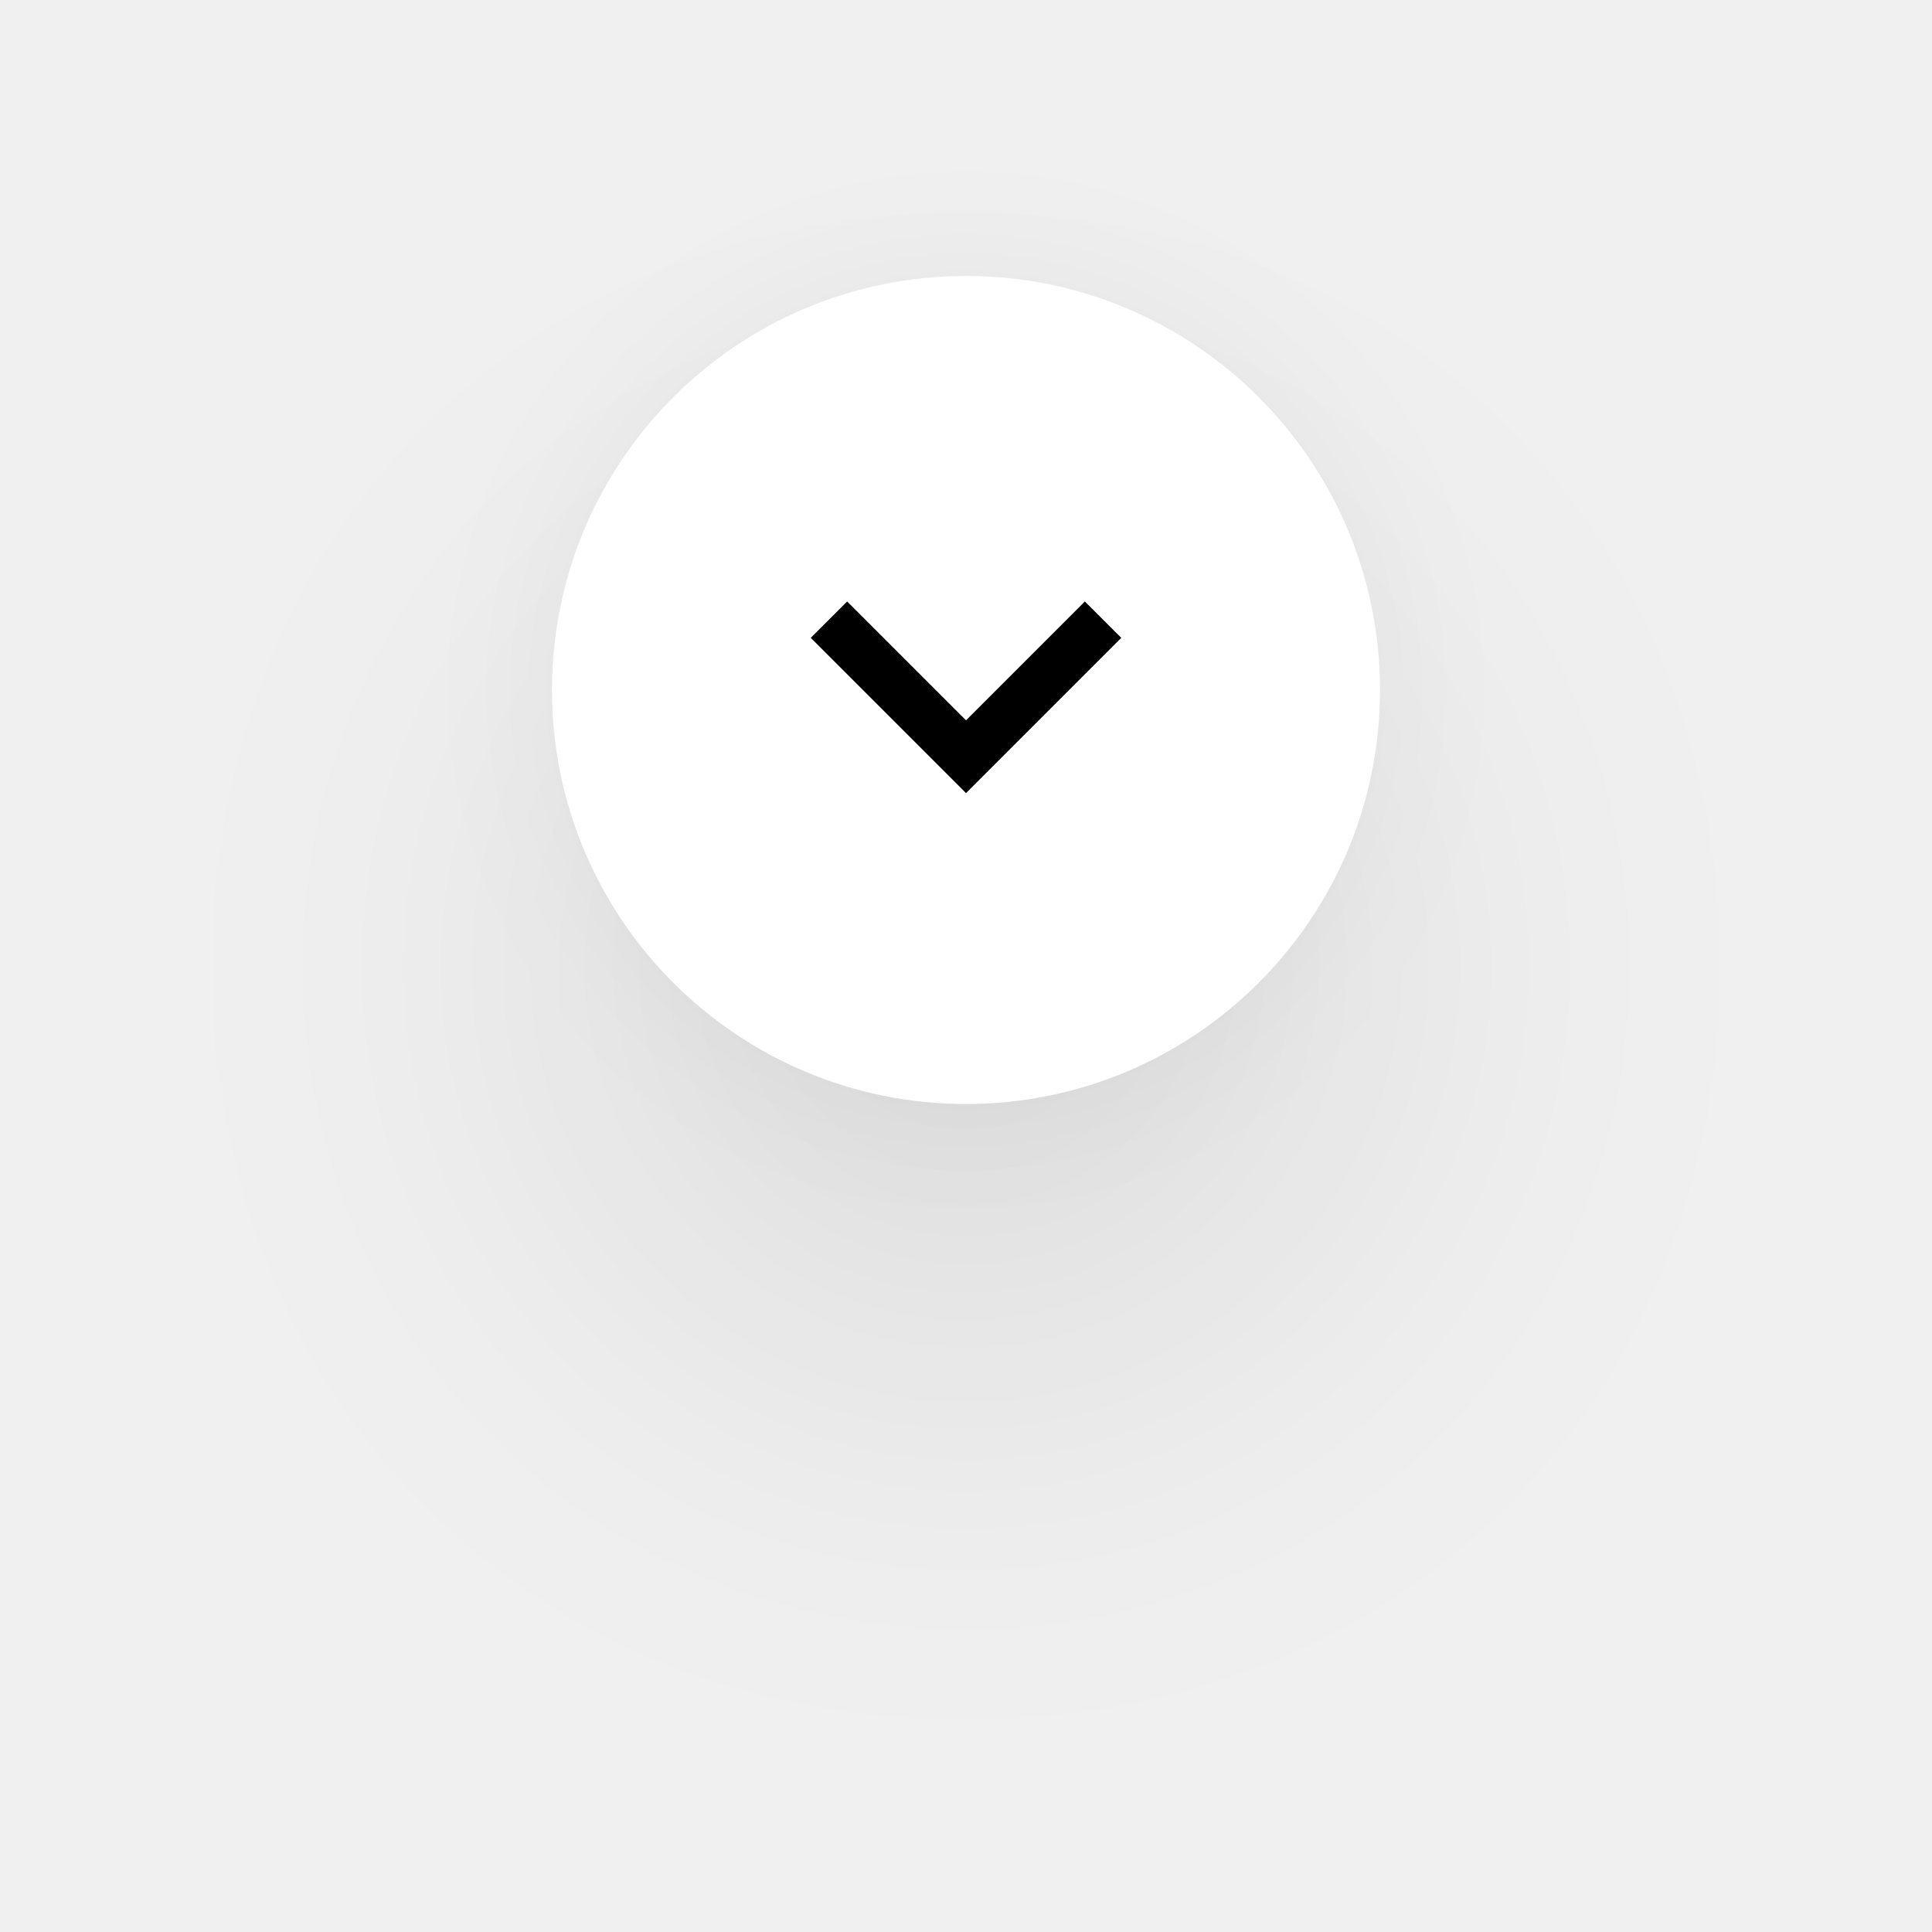
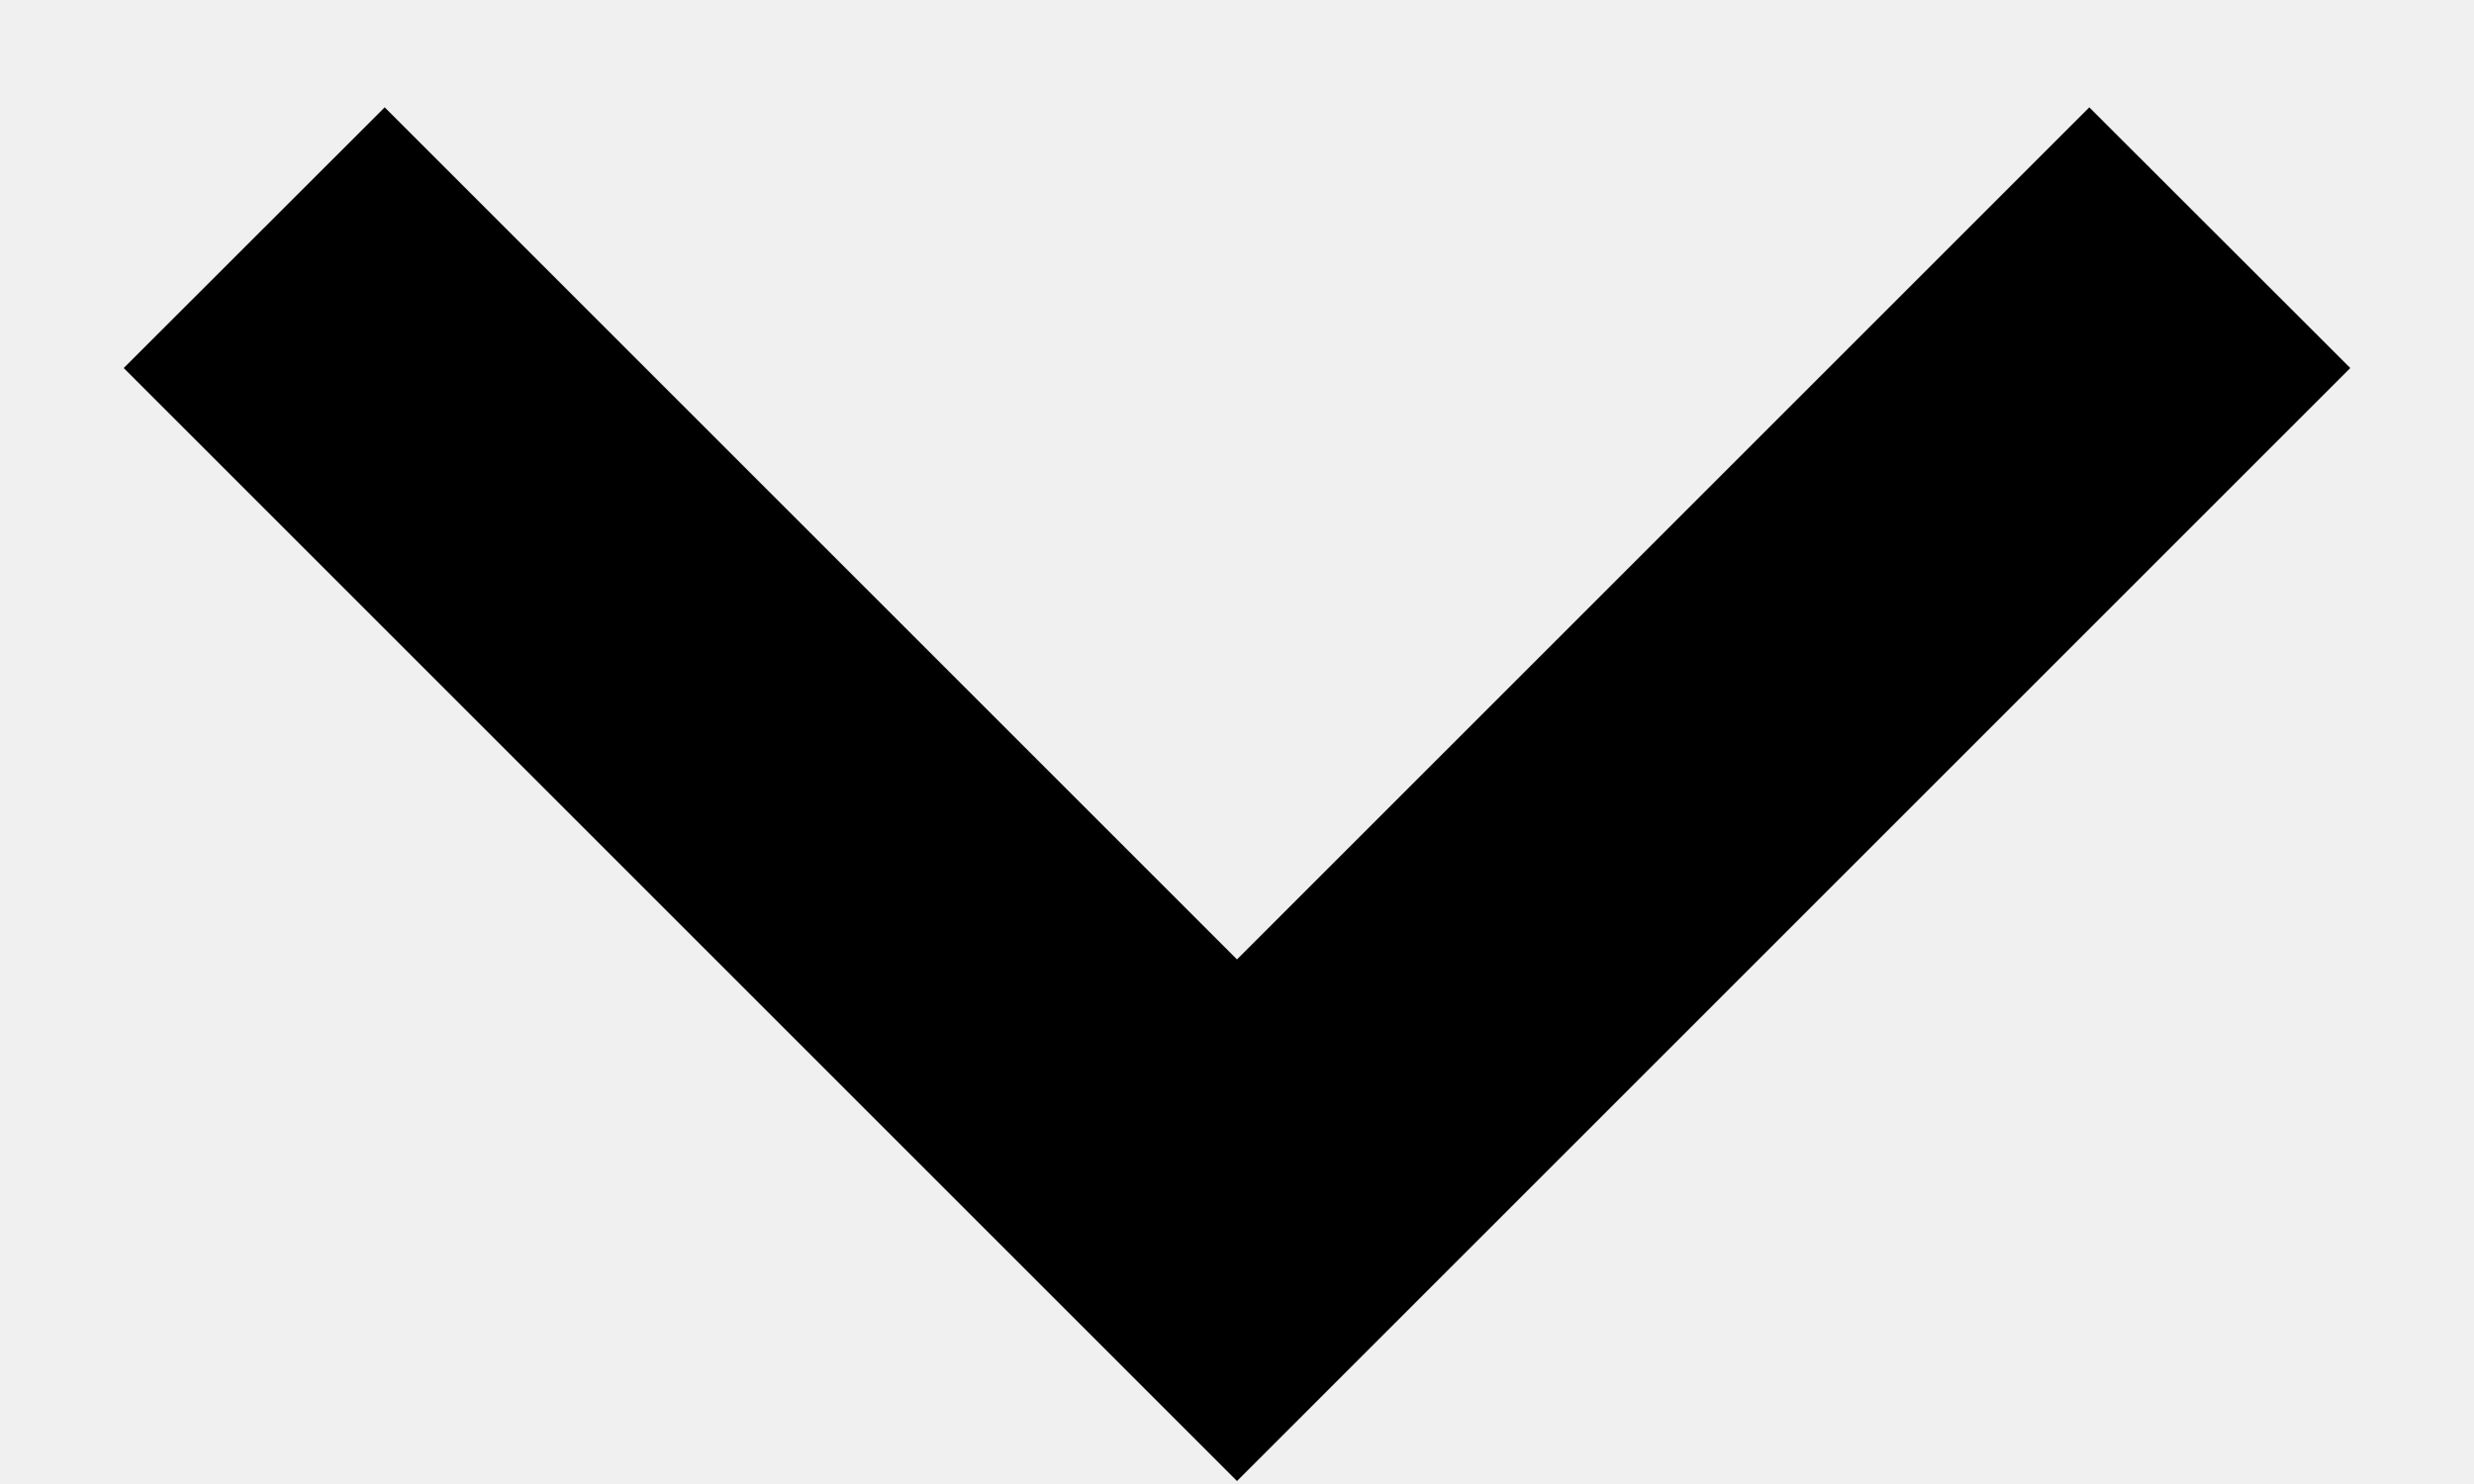
- <svg xmlns="http://www.w3.org/2000/svg" width="56" height="56" viewBox="0 0 56 56" fill="none">
-   <g filter="url(#filter0_dd_76_3988)">
-     <circle cx="28" cy="20" r="12" fill="white" />
-   </g>
-   <path d="M31.445 17.434L28 20.879L24.555 17.434L23.5 18.488L28 22.988L32.5 18.488L31.445 17.434Z" fill="black" />
-   <defs>
-     <filter id="filter0_dd_76_3988" x="0" y="0" width="56" height="56" filterUnits="userSpaceOnUse" color-interpolation-filters="sRGB">
-       <feFlood flood-opacity="0" result="BackgroundImageFix" />
-       <feColorMatrix in="SourceAlpha" type="matrix" values="0 0 0 0 0 0 0 0 0 0 0 0 0 0 0 0 0 0 127 0" result="hardAlpha" />
-       <feOffset dy="8" />
-       <feGaussianBlur stdDeviation="8" />
-       <feColorMatrix type="matrix" values="0 0 0 0 0 0 0 0 0 0 0 0 0 0 0 0 0 0 0.08 0" />
-       <feBlend mode="normal" in2="BackgroundImageFix" result="effect1_dropShadow_76_3988" />
-       <feColorMatrix in="SourceAlpha" type="matrix" values="0 0 0 0 0 0 0 0 0 0 0 0 0 0 0 0 0 0 127 0" result="hardAlpha" />
-       <feOffset />
-       <feGaussianBlur stdDeviation="2" />
-       <feColorMatrix type="matrix" values="0 0 0 0 0 0 0 0 0 0 0 0 0 0 0 0 0 0 0.04 0" />
-       <feBlend mode="normal" in2="effect1_dropShadow_76_3988" result="effect2_dropShadow_76_3988" />
-       <feBlend mode="normal" in="SourceGraphic" in2="effect2_dropShadow_76_3988" result="shape" />
-     </filter>
-   </defs>
+ <svg xmlns="http://www.w3.org/2000/svg" width="10" height="6" viewBox="0 0 10 6" fill="none">
+   <path d="M8.445 0.434L5 3.879L1.555 0.434L0.5 1.488L5 5.988L9.5 1.488L8.445 0.434Z" fill="black" />
</svg>
